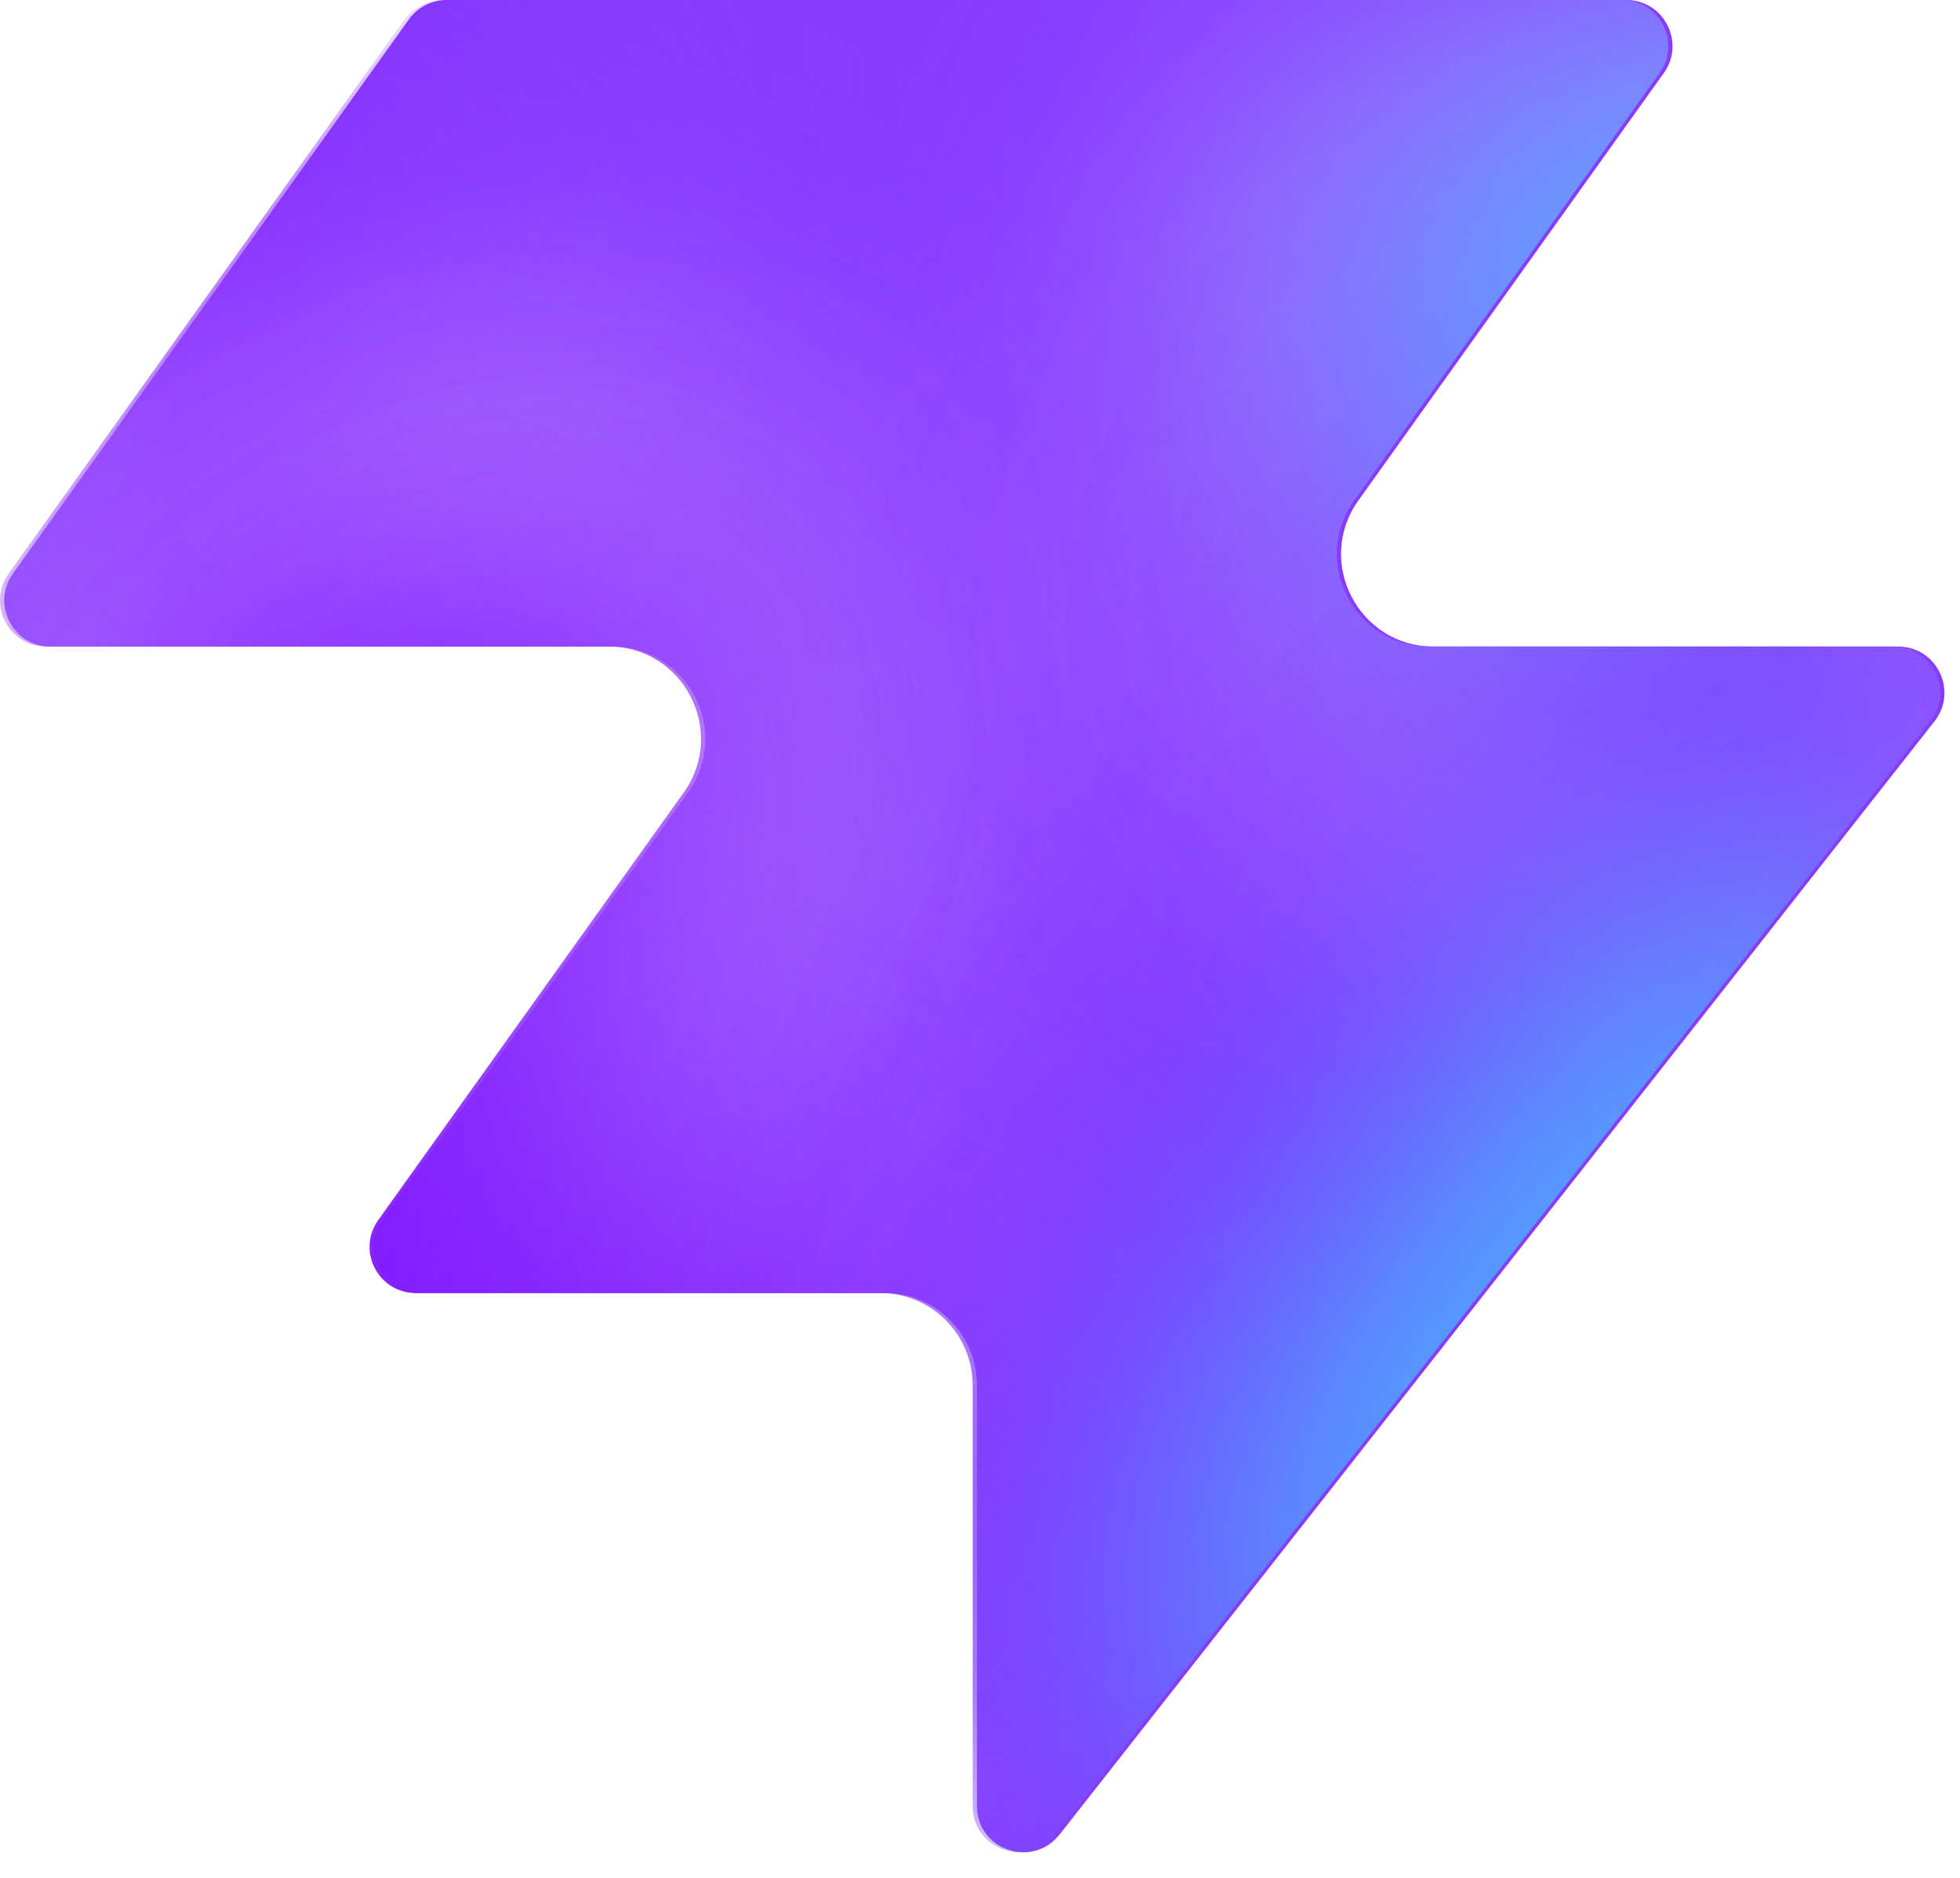
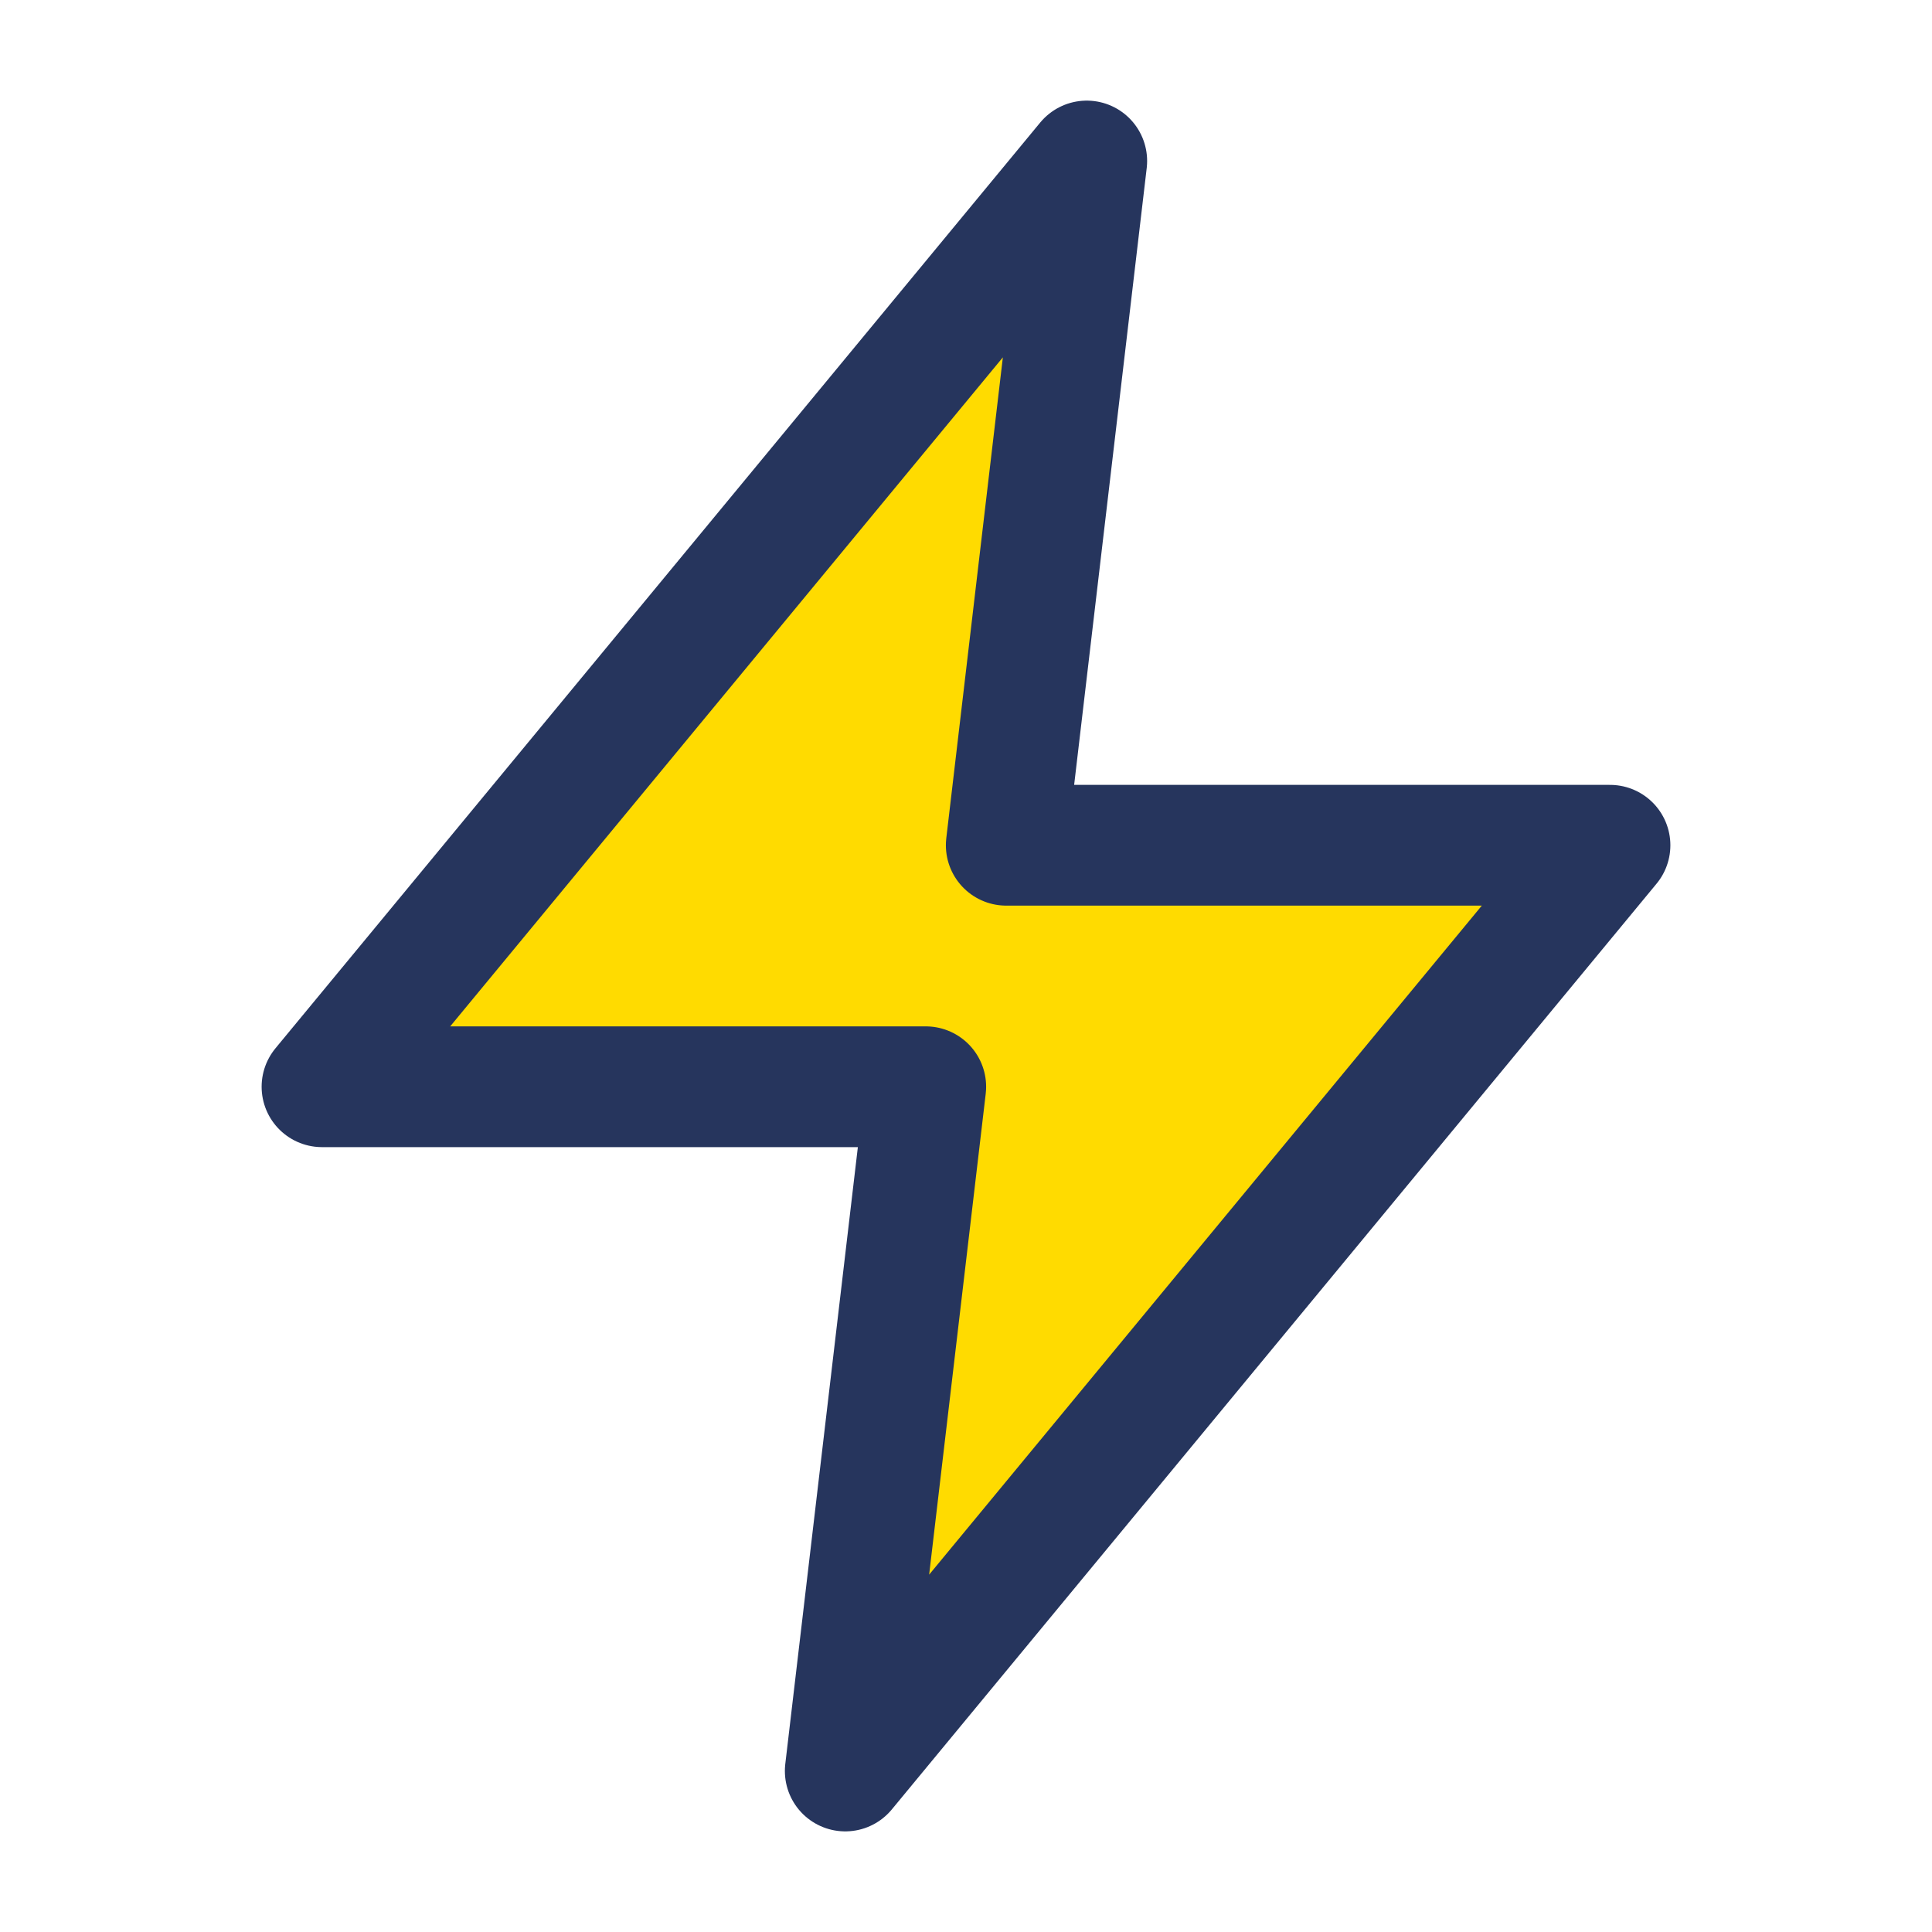
- <svg xmlns="http://www.w3.org/2000/svg" width="48" height="46" fill="none" viewBox="0 0 48 46">
-   <path fill="#863bff" d="M25.946 44.938c-.664.845-2.021.375-2.021-.698V33.937a2.26 2.26 0 0 0-2.262-2.262H10.287c-.92 0-1.456-1.04-.92-1.788l7.48-10.471c1.07-1.497 0-3.578-1.842-3.578H1.237c-.92 0-1.456-1.04-.92-1.788L10.013.474c.214-.297.556-.474.92-.474h28.894c.92 0 1.456 1.04.92 1.788l-7.48 10.471c-1.07 1.498 0 3.579 1.842 3.579h11.377c.943 0 1.473 1.088.89 1.83L25.947 44.94z" style="fill:#863bff;fill:color(display-p3 .525 .23 1);fill-opacity:1" />
-   <mask id="a" width="48" height="46" x="0" y="0" maskUnits="userSpaceOnUse" style="mask-type:alpha">
-     <path fill="#000" d="M25.842 44.938c-.664.844-2.021.375-2.021-.698V33.937a2.26 2.26 0 0 0-2.262-2.262H10.183c-.92 0-1.456-1.04-.92-1.788l7.48-10.471c1.07-1.498 0-3.579-1.842-3.579H1.133c-.92 0-1.456-1.04-.92-1.787L9.91.473c.214-.297.556-.474.92-.474h28.894c.92 0 1.456 1.04.92 1.788l-7.48 10.471c-1.07 1.498 0 3.578 1.842 3.578h11.377c.943 0 1.473 1.088.89 1.832L25.843 44.94z" style="fill:#000;fill-opacity:1" />
-   </mask>
-   <g mask="url(#a)">
-     <g filter="url(#b)">
-       <ellipse cx="5.508" cy="14.704" fill="#ede6ff" rx="5.508" ry="14.704" style="fill:#ede6ff;fill:color(display-p3 .927 .903 1);fill-opacity:1" transform="matrix(.00324 1 1 -.00324 -4.47 31.516)" />
-     </g>
-     <g filter="url(#c)">
-       <ellipse cx="10.399" cy="29.851" fill="#ede6ff" rx="10.399" ry="29.851" style="fill:#ede6ff;fill:color(display-p3 .927 .903 1);fill-opacity:1" transform="matrix(.00324 1 1 -.00324 -39.328 7.883)" />
-     </g>
-     <g filter="url(#d)">
-       <ellipse cx="5.508" cy="30.487" fill="#7e14ff" rx="5.508" ry="30.487" style="fill:#7e14ff;fill:color(display-p3 .492 .077 1);fill-opacity:1" transform="rotate(89.814 -25.913 -14.639)scale(1 -1)" />
-     </g>
-     <g filter="url(#e)">
-       <ellipse cx="5.508" cy="30.599" fill="#7e14ff" rx="5.508" ry="30.599" style="fill:#7e14ff;fill:color(display-p3 .492 .077 1);fill-opacity:1" transform="rotate(89.814 -32.644 -3.334)scale(1 -1)" />
-     </g>
-     <g filter="url(#f)">
-       <ellipse cx="5.508" cy="30.599" fill="#7e14ff" rx="5.508" ry="30.599" style="fill:#7e14ff;fill:color(display-p3 .492 .077 1);fill-opacity:1" transform="matrix(.00324 1 1 -.00324 -34.34 30.47)" />
-     </g>
-     <g filter="url(#g)">
-       <ellipse cx="14.072" cy="22.078" fill="#ede6ff" rx="14.072" ry="22.078" style="fill:#ede6ff;fill:color(display-p3 .927 .903 1);fill-opacity:1" transform="rotate(93.35 24.506 48.493)scale(-1 1)" />
-     </g>
-     <g filter="url(#h)">
-       <ellipse cx="3.47" cy="21.501" fill="#7e14ff" rx="3.47" ry="21.501" style="fill:#7e14ff;fill:color(display-p3 .492 .077 1);fill-opacity:1" transform="rotate(89.009 28.708 47.59)scale(-1 1)" />
-     </g>
-     <g filter="url(#i)">
-       <ellipse cx="3.47" cy="21.501" fill="#7e14ff" rx="3.47" ry="21.501" style="fill:#7e14ff;fill:color(display-p3 .492 .077 1);fill-opacity:1" transform="rotate(89.009 28.708 47.59)scale(-1 1)" />
-     </g>
-     <g filter="url(#j)">
-       <ellipse cx=".387" cy="8.972" fill="#7e14ff" rx="4.407" ry="29.108" style="fill:#7e14ff;fill:color(display-p3 .492 .077 1);fill-opacity:1" transform="rotate(39.51 .387 8.972)" />
-     </g>
-     <g filter="url(#k)">
-       <ellipse cx="47.523" cy="-6.092" fill="#7e14ff" rx="4.407" ry="29.108" style="fill:#7e14ff;fill:color(display-p3 .492 .077 1);fill-opacity:1" transform="rotate(37.892 47.523 -6.092)" />
-     </g>
-     <g filter="url(#l)">
-       <ellipse cx="41.412" cy="6.333" fill="#47bfff" rx="5.971" ry="9.665" style="fill:#47bfff;fill:color(display-p3 .28 .748 1);fill-opacity:1" transform="rotate(37.892 41.412 6.333)" />
-     </g>
-     <g filter="url(#m)">
-       <ellipse cx="-1.879" cy="38.332" fill="#7e14ff" rx="4.407" ry="29.108" style="fill:#7e14ff;fill:color(display-p3 .492 .077 1);fill-opacity:1" transform="rotate(37.892 -1.88 38.332)" />
-     </g>
-     <g filter="url(#n)">
-       <ellipse cx="-1.879" cy="38.332" fill="#7e14ff" rx="4.407" ry="29.108" style="fill:#7e14ff;fill:color(display-p3 .492 .077 1);fill-opacity:1" transform="rotate(37.892 -1.88 38.332)" />
-     </g>
-     <g filter="url(#o)">
-       <ellipse cx="35.651" cy="29.907" fill="#7e14ff" rx="4.407" ry="29.108" style="fill:#7e14ff;fill:color(display-p3 .492 .077 1);fill-opacity:1" transform="rotate(37.892 35.651 29.907)" />
-     </g>
-     <g filter="url(#p)">
-       <ellipse cx="38.418" cy="32.4" fill="#47bfff" rx="5.971" ry="15.297" style="fill:#47bfff;fill:color(display-p3 .28 .748 1);fill-opacity:1" transform="rotate(37.892 38.418 32.4)" />
-     </g>
-   </g>
-   <defs>
-     <filter id="b" width="60.045" height="41.654" x="-19.77" y="16.149" color-interpolation-filters="sRGB" filterUnits="userSpaceOnUse">
-       <feFlood flood-opacity="0" result="BackgroundImageFix" />
-       <feBlend in="SourceGraphic" in2="BackgroundImageFix" result="shape" />
-       <feGaussianBlur result="effect1_foregroundBlur_2002_17158" stdDeviation="7.659" />
-     </filter>
-     <filter id="c" width="90.34" height="51.437" x="-54.613" y="-7.533" color-interpolation-filters="sRGB" filterUnits="userSpaceOnUse">
-       <feFlood flood-opacity="0" result="BackgroundImageFix" />
-       <feBlend in="SourceGraphic" in2="BackgroundImageFix" result="shape" />
-       <feGaussianBlur result="effect1_foregroundBlur_2002_17158" stdDeviation="7.659" />
-     </filter>
-     <filter id="d" width="79.355" height="29.4" x="-49.64" y="2.03" color-interpolation-filters="sRGB" filterUnits="userSpaceOnUse">
-       <feFlood flood-opacity="0" result="BackgroundImageFix" />
-       <feBlend in="SourceGraphic" in2="BackgroundImageFix" result="shape" />
-       <feGaussianBlur result="effect1_foregroundBlur_2002_17158" stdDeviation="4.596" />
-     </filter>
-     <filter id="e" width="79.579" height="29.4" x="-45.045" y="20.029" color-interpolation-filters="sRGB" filterUnits="userSpaceOnUse">
-       <feFlood flood-opacity="0" result="BackgroundImageFix" />
-       <feBlend in="SourceGraphic" in2="BackgroundImageFix" result="shape" />
-       <feGaussianBlur result="effect1_foregroundBlur_2002_17158" stdDeviation="4.596" />
-     </filter>
-     <filter id="f" width="79.579" height="29.4" x="-43.513" y="21.178" color-interpolation-filters="sRGB" filterUnits="userSpaceOnUse">
-       <feFlood flood-opacity="0" result="BackgroundImageFix" />
-       <feBlend in="SourceGraphic" in2="BackgroundImageFix" result="shape" />
-       <feGaussianBlur result="effect1_foregroundBlur_2002_17158" stdDeviation="4.596" />
-     </filter>
-     <filter id="g" width="74.749" height="58.852" x="15.756" y="-17.901" color-interpolation-filters="sRGB" filterUnits="userSpaceOnUse">
-       <feFlood flood-opacity="0" result="BackgroundImageFix" />
-       <feBlend in="SourceGraphic" in2="BackgroundImageFix" result="shape" />
-       <feGaussianBlur result="effect1_foregroundBlur_2002_17158" stdDeviation="7.659" />
-     </filter>
-     <filter id="h" width="61.377" height="25.362" x="23.548" y="2.284" color-interpolation-filters="sRGB" filterUnits="userSpaceOnUse">
-       <feFlood flood-opacity="0" result="BackgroundImageFix" />
-       <feBlend in="SourceGraphic" in2="BackgroundImageFix" result="shape" />
-       <feGaussianBlur result="effect1_foregroundBlur_2002_17158" stdDeviation="4.596" />
-     </filter>
-     <filter id="i" width="61.377" height="25.362" x="23.548" y="2.284" color-interpolation-filters="sRGB" filterUnits="userSpaceOnUse">
-       <feFlood flood-opacity="0" result="BackgroundImageFix" />
-       <feBlend in="SourceGraphic" in2="BackgroundImageFix" result="shape" />
-       <feGaussianBlur result="effect1_foregroundBlur_2002_17158" stdDeviation="4.596" />
-     </filter>
-     <filter id="j" width="56.045" height="63.649" x="-27.636" y="-22.853" color-interpolation-filters="sRGB" filterUnits="userSpaceOnUse">
-       <feFlood flood-opacity="0" result="BackgroundImageFix" />
-       <feBlend in="SourceGraphic" in2="BackgroundImageFix" result="shape" />
-       <feGaussianBlur result="effect1_foregroundBlur_2002_17158" stdDeviation="4.596" />
-     </filter>
-     <filter id="k" width="54.814" height="64.646" x="20.116" y="-38.415" color-interpolation-filters="sRGB" filterUnits="userSpaceOnUse">
-       <feFlood flood-opacity="0" result="BackgroundImageFix" />
-       <feBlend in="SourceGraphic" in2="BackgroundImageFix" result="shape" />
-       <feGaussianBlur result="effect1_foregroundBlur_2002_17158" stdDeviation="4.596" />
-     </filter>
-     <filter id="l" width="33.541" height="35.313" x="24.641" y="-11.323" color-interpolation-filters="sRGB" filterUnits="userSpaceOnUse">
-       <feFlood flood-opacity="0" result="BackgroundImageFix" />
-       <feBlend in="SourceGraphic" in2="BackgroundImageFix" result="shape" />
-       <feGaussianBlur result="effect1_foregroundBlur_2002_17158" stdDeviation="4.596" />
-     </filter>
-     <filter id="m" width="54.814" height="64.646" x="-29.286" y="6.009" color-interpolation-filters="sRGB" filterUnits="userSpaceOnUse">
-       <feFlood flood-opacity="0" result="BackgroundImageFix" />
-       <feBlend in="SourceGraphic" in2="BackgroundImageFix" result="shape" />
-       <feGaussianBlur result="effect1_foregroundBlur_2002_17158" stdDeviation="4.596" />
-     </filter>
-     <filter id="n" width="54.814" height="64.646" x="-29.286" y="6.009" color-interpolation-filters="sRGB" filterUnits="userSpaceOnUse">
-       <feFlood flood-opacity="0" result="BackgroundImageFix" />
-       <feBlend in="SourceGraphic" in2="BackgroundImageFix" result="shape" />
-       <feGaussianBlur result="effect1_foregroundBlur_2002_17158" stdDeviation="4.596" />
-     </filter>
-     <filter id="o" width="54.814" height="64.646" x="8.244" y="-2.416" color-interpolation-filters="sRGB" filterUnits="userSpaceOnUse">
-       <feFlood flood-opacity="0" result="BackgroundImageFix" />
-       <feBlend in="SourceGraphic" in2="BackgroundImageFix" result="shape" />
-       <feGaussianBlur result="effect1_foregroundBlur_2002_17158" stdDeviation="4.596" />
-     </filter>
-     <filter id="p" width="39.409" height="43.623" x="18.713" y="10.588" color-interpolation-filters="sRGB" filterUnits="userSpaceOnUse">
-       <feFlood flood-opacity="0" result="BackgroundImageFix" />
-       <feBlend in="SourceGraphic" in2="BackgroundImageFix" result="shape" />
-       <feGaussianBlur result="effect1_foregroundBlur_2002_17158" stdDeviation="4.596" />
-     </filter>
-   </defs>
+ <svg xmlns="http://www.w3.org/2000/svg" viewBox="0 0 24 24" fill="#FFDB00">
+   <path d="M13.5 2L4 13.5H11.5L10.5 22L20 10.5H12.5L13.5 2Z" stroke="#26355D" stroke-width="1.5" stroke-linejoin="round" />
</svg>
